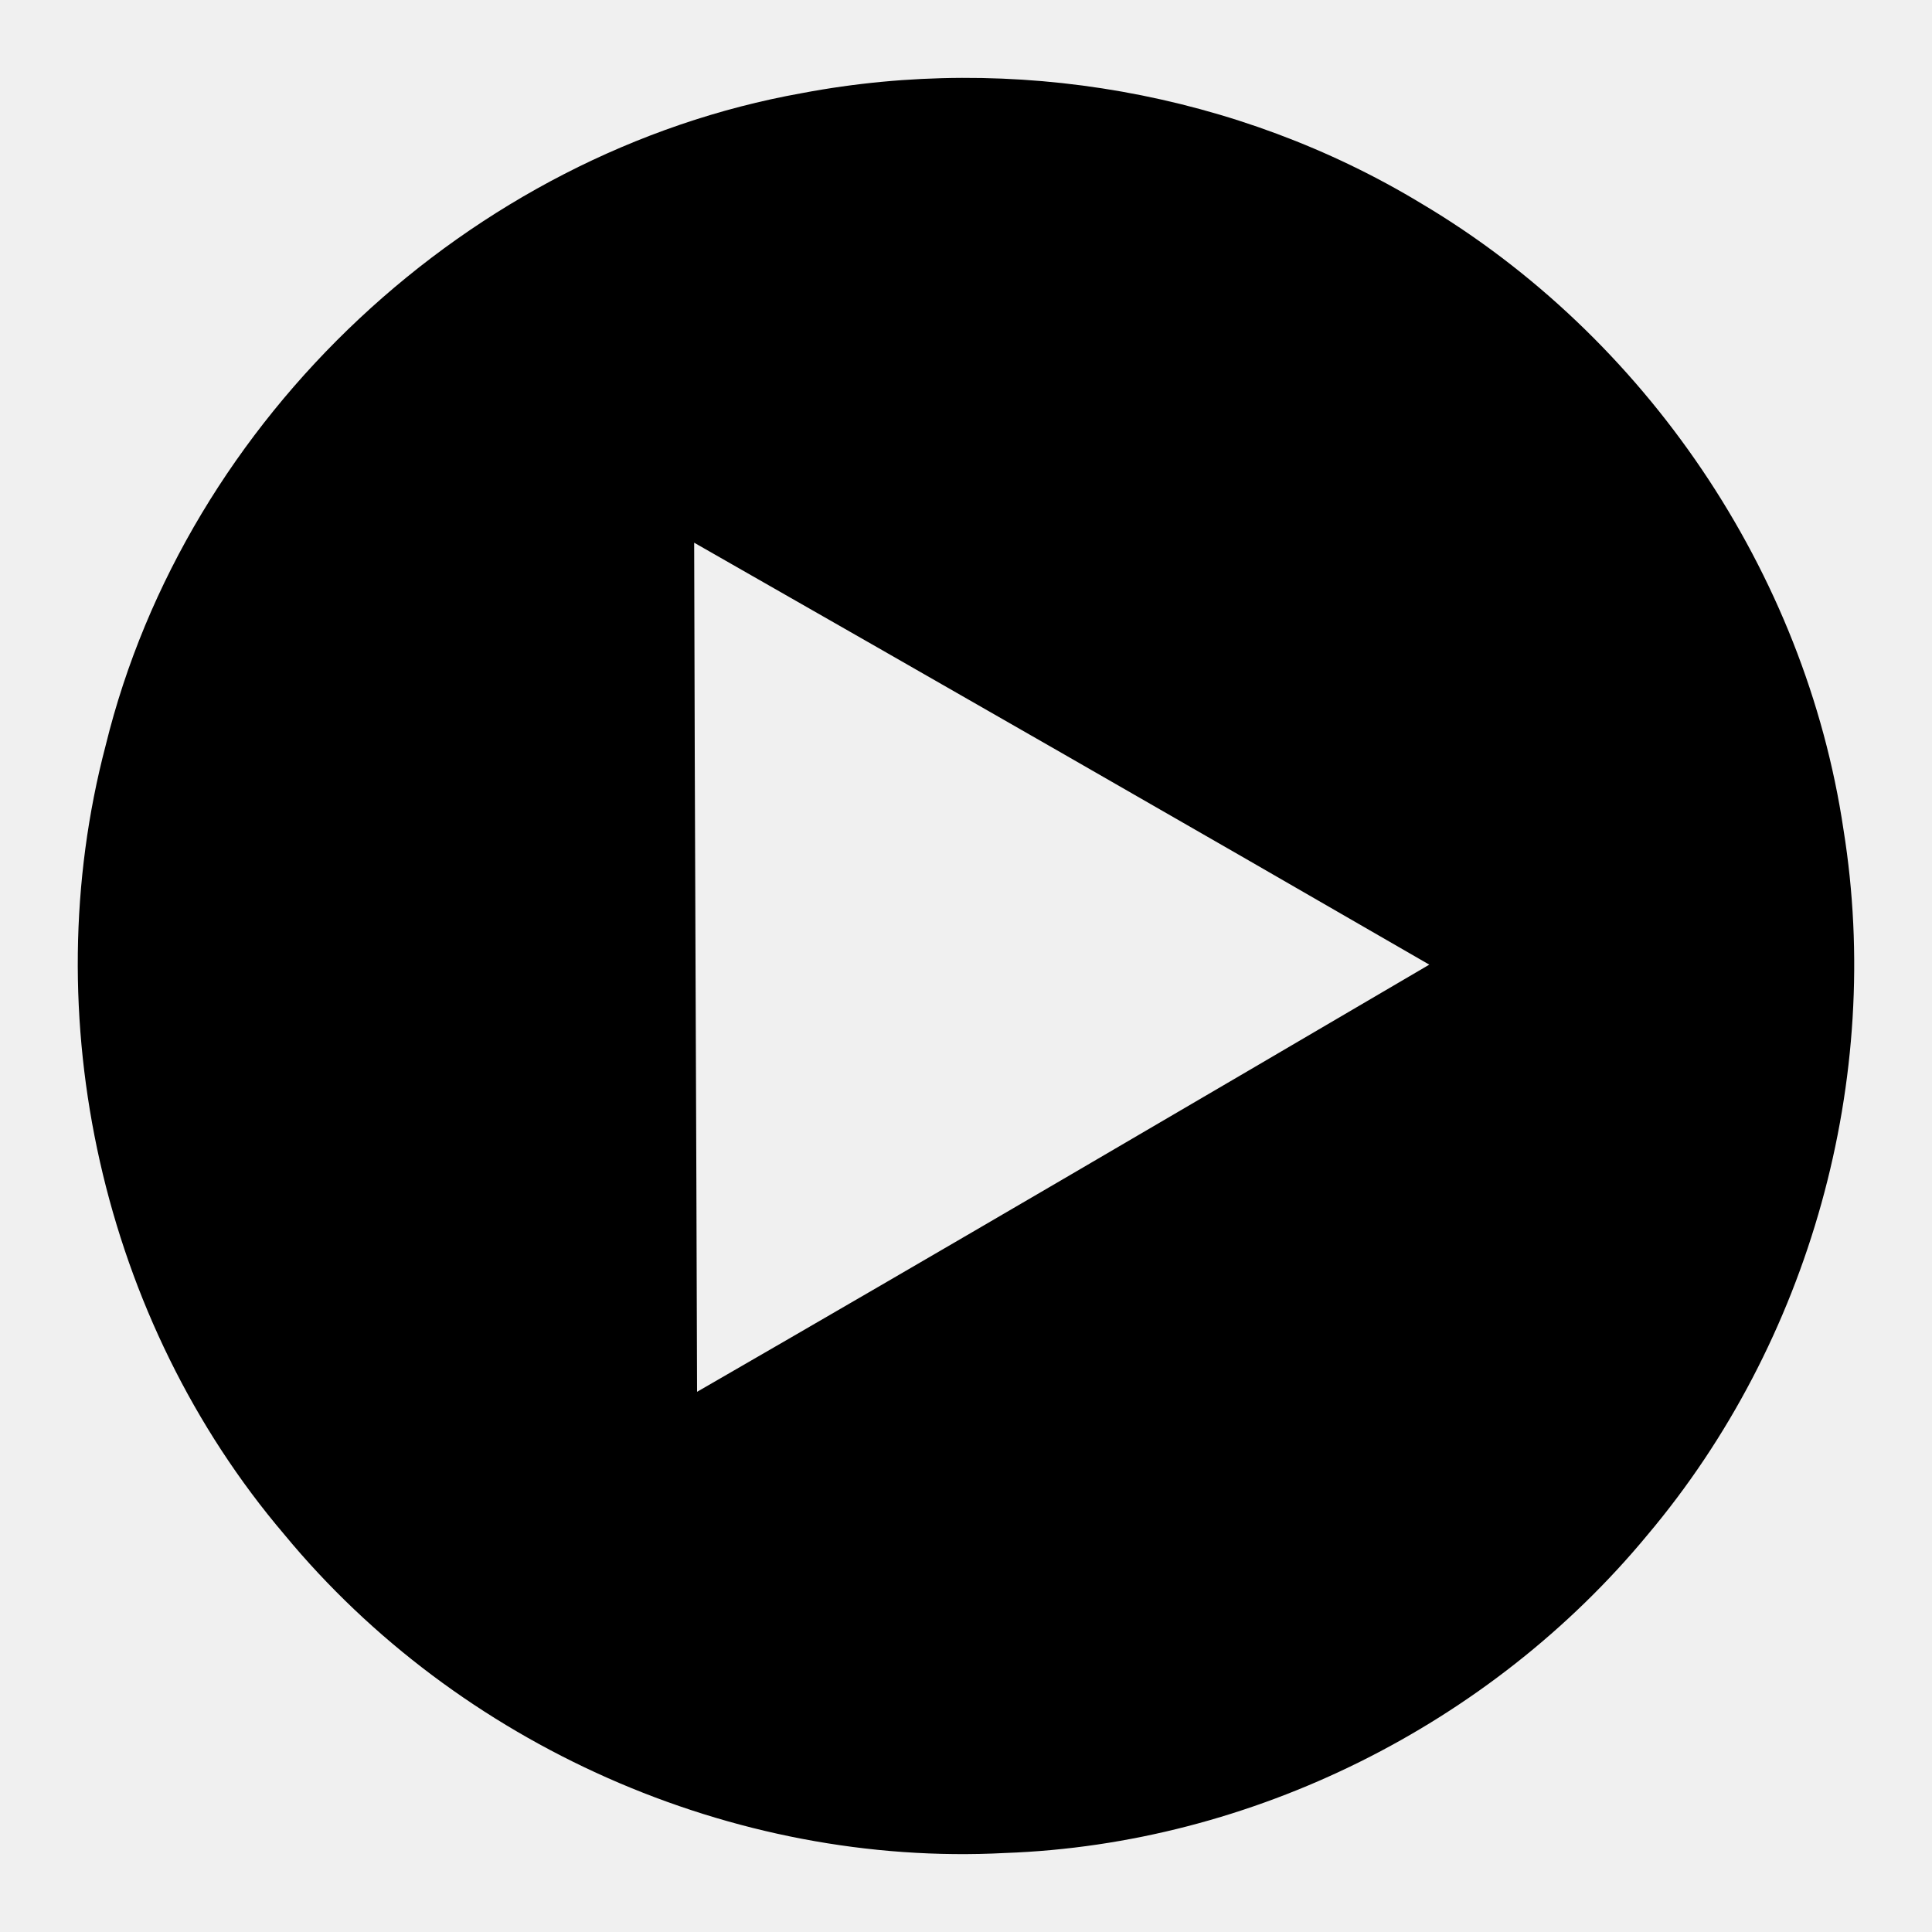
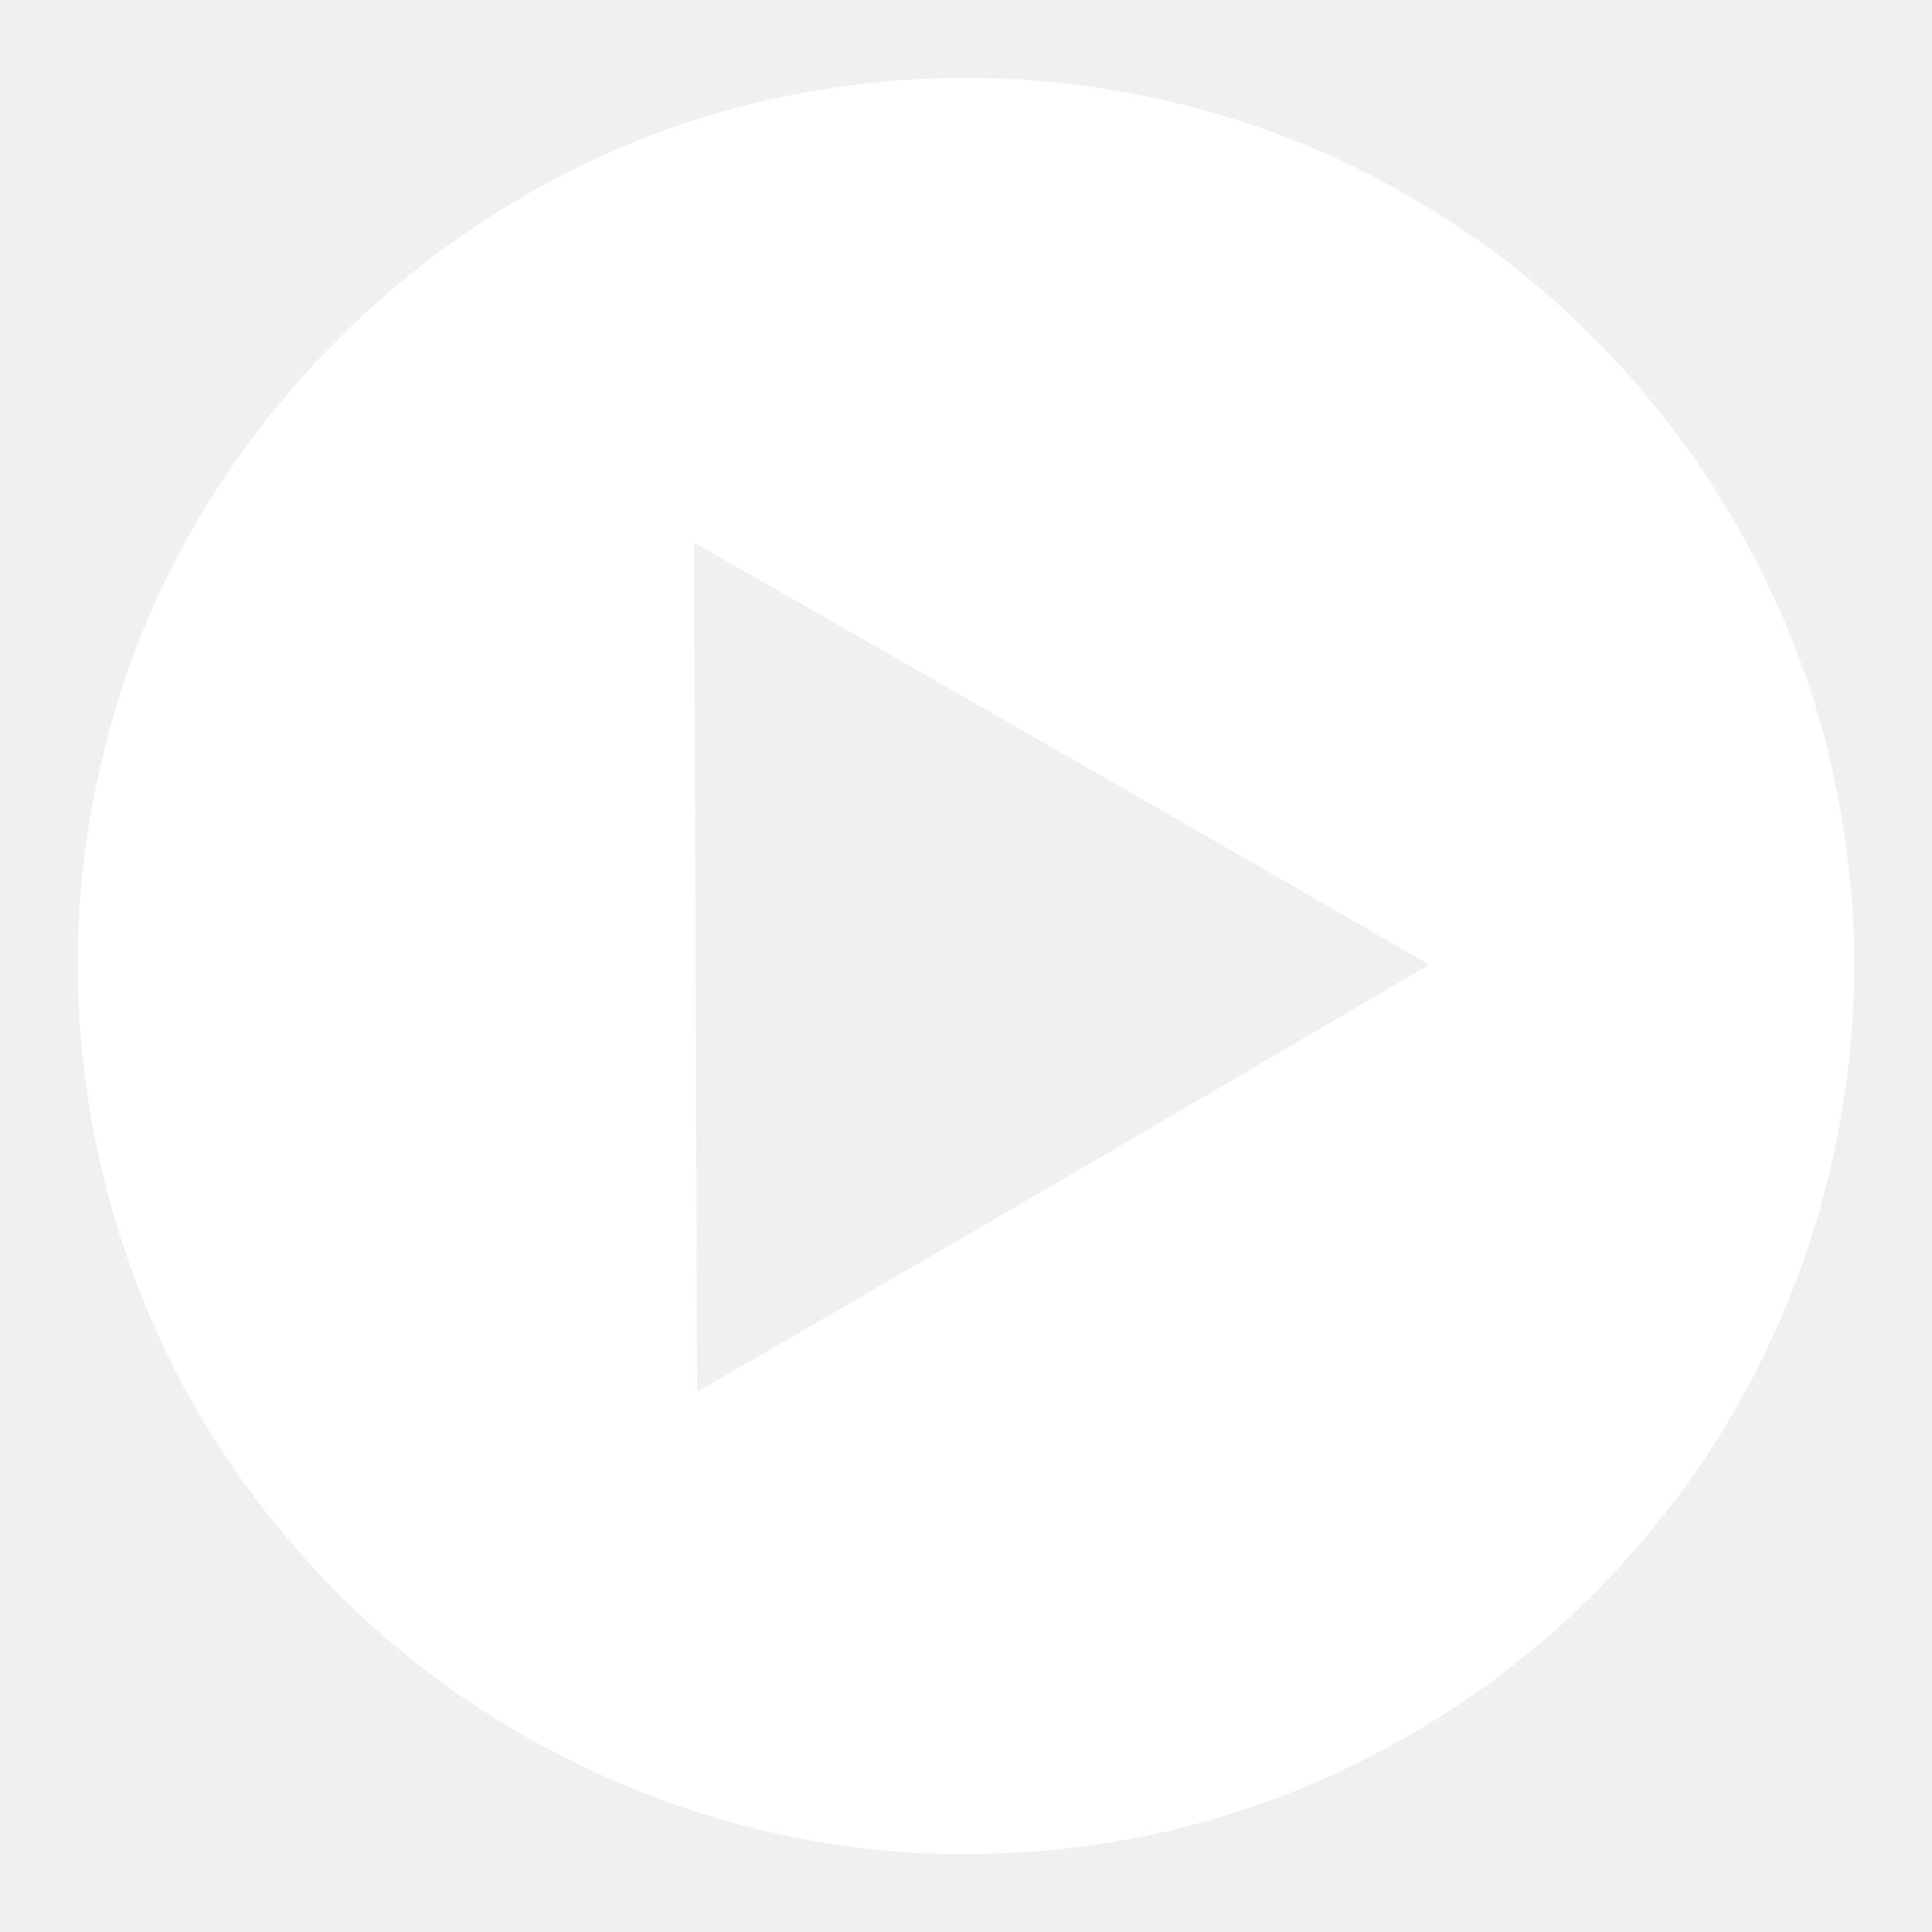
- <svg xmlns="http://www.w3.org/2000/svg" width="100pt" height="100pt" viewBox="0 0 100 100" version="1.1">
-   <g id="#000000ff">
-     <path fill="#000000" opacity="1.00" d=" M 41.51 4.82 C 52.43 2.75 64.07 4.78 73.58 10.54 C 85.17 17.42 93.44 29.61 95.42 42.95 C 97.49 55.83 93.68 69.47 85.28 79.44 C 77.16 89.26 64.80 95.45 52.04 95.91 C 37.93 96.65 23.71 90.32 14.72 79.43 C 5.29 68.35 1.77 52.64 5.47 38.58 C 9.63 21.61 24.32 7.89 41.51 4.82 M 36.08 72.04 C 48.75 64.73 61.36 57.33 73.98 49.93 C 61.32 42.61 48.63 35.34 35.93 28.09 C 35.96 42.74 36.04 57.39 36.08 72.04 Z" />
-   </g>
+ <svg xmlns="http://www.w3.org/2000/svg" width="96" height="96" viewBox="0 0 96 96" fill="none">
+   <path d="M39.849 4.627C50.333 2.64 61.507 4.589 70.637 10.118C81.763 16.723 89.702 28.426 91.603 41.232C93.59 53.597 89.933 66.691 81.869 76.262C74.073 85.69 62.208 91.632 49.958 92.074C36.413 92.784 22.762 86.707 14.131 76.253C5.078 65.616 1.699 50.534 5.251 37.037C9.245 20.746 23.347 7.574 39.849 4.627ZM34.637 69.158C46.8 62.141 58.906 55.037 71.021 47.933C58.867 40.906 46.685 33.926 34.493 26.966C34.522 41.03 34.598 55.094 34.637 69.158Z" fill="white" />
</svg>
